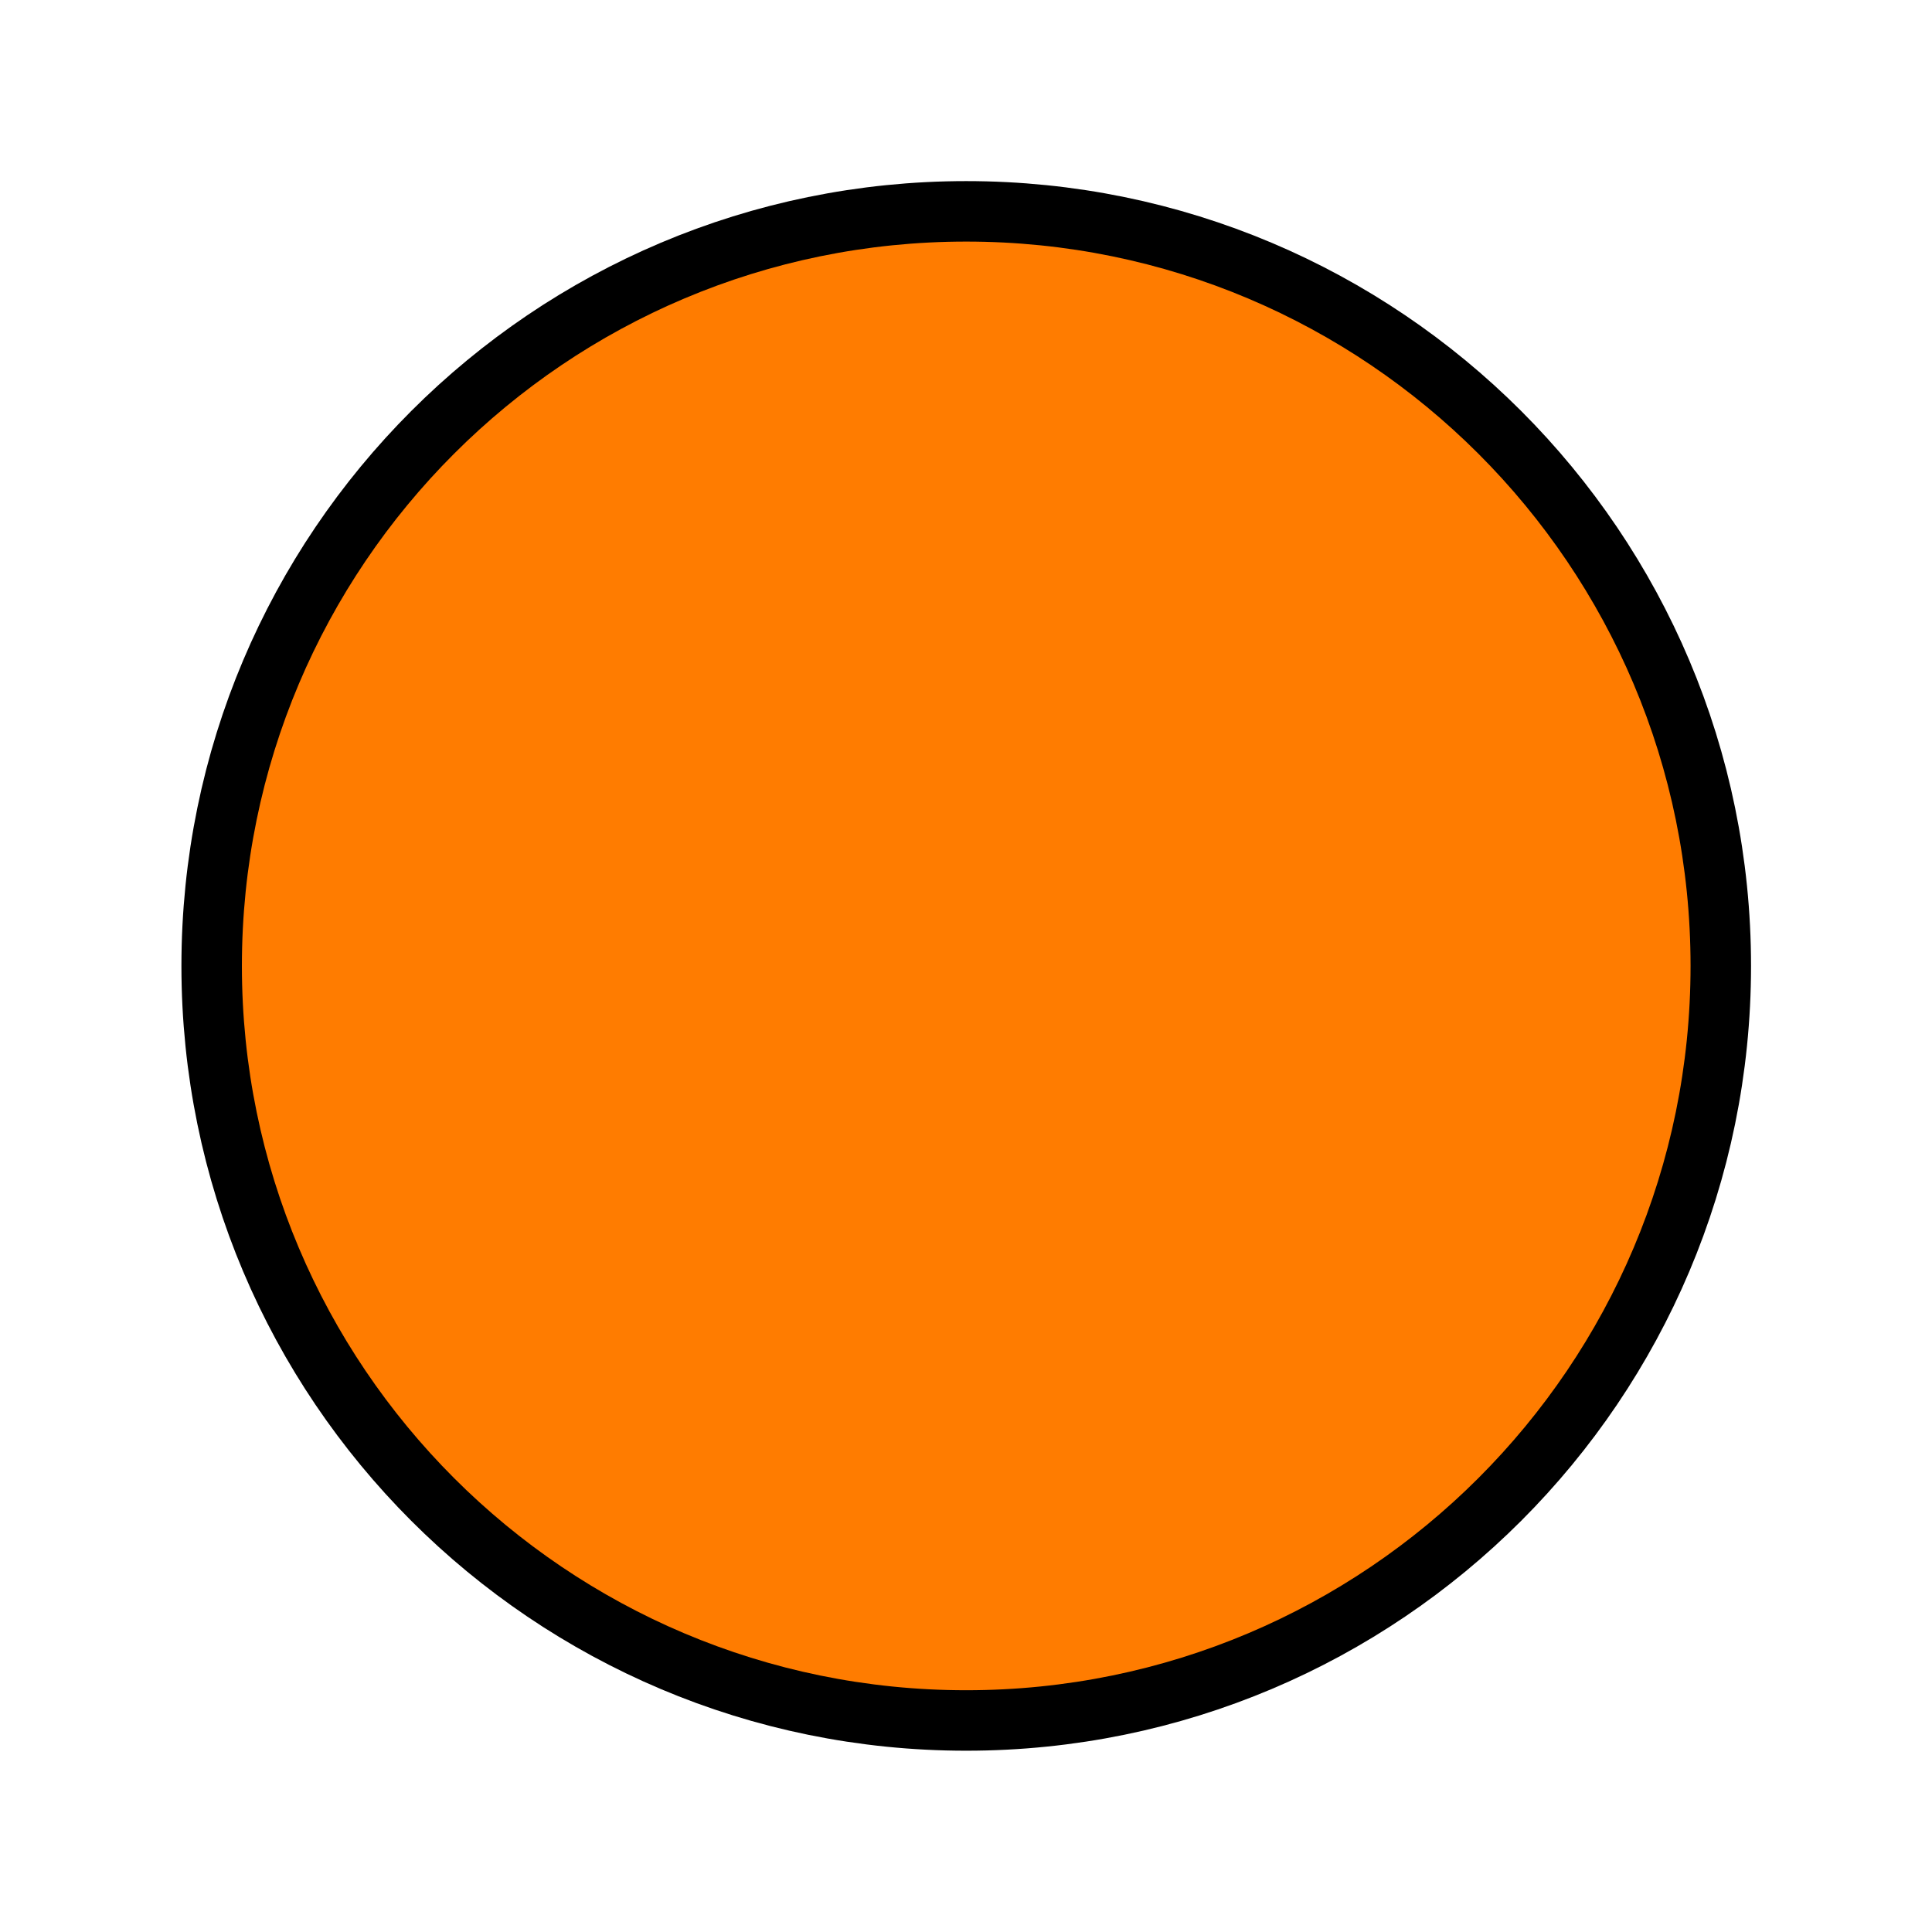
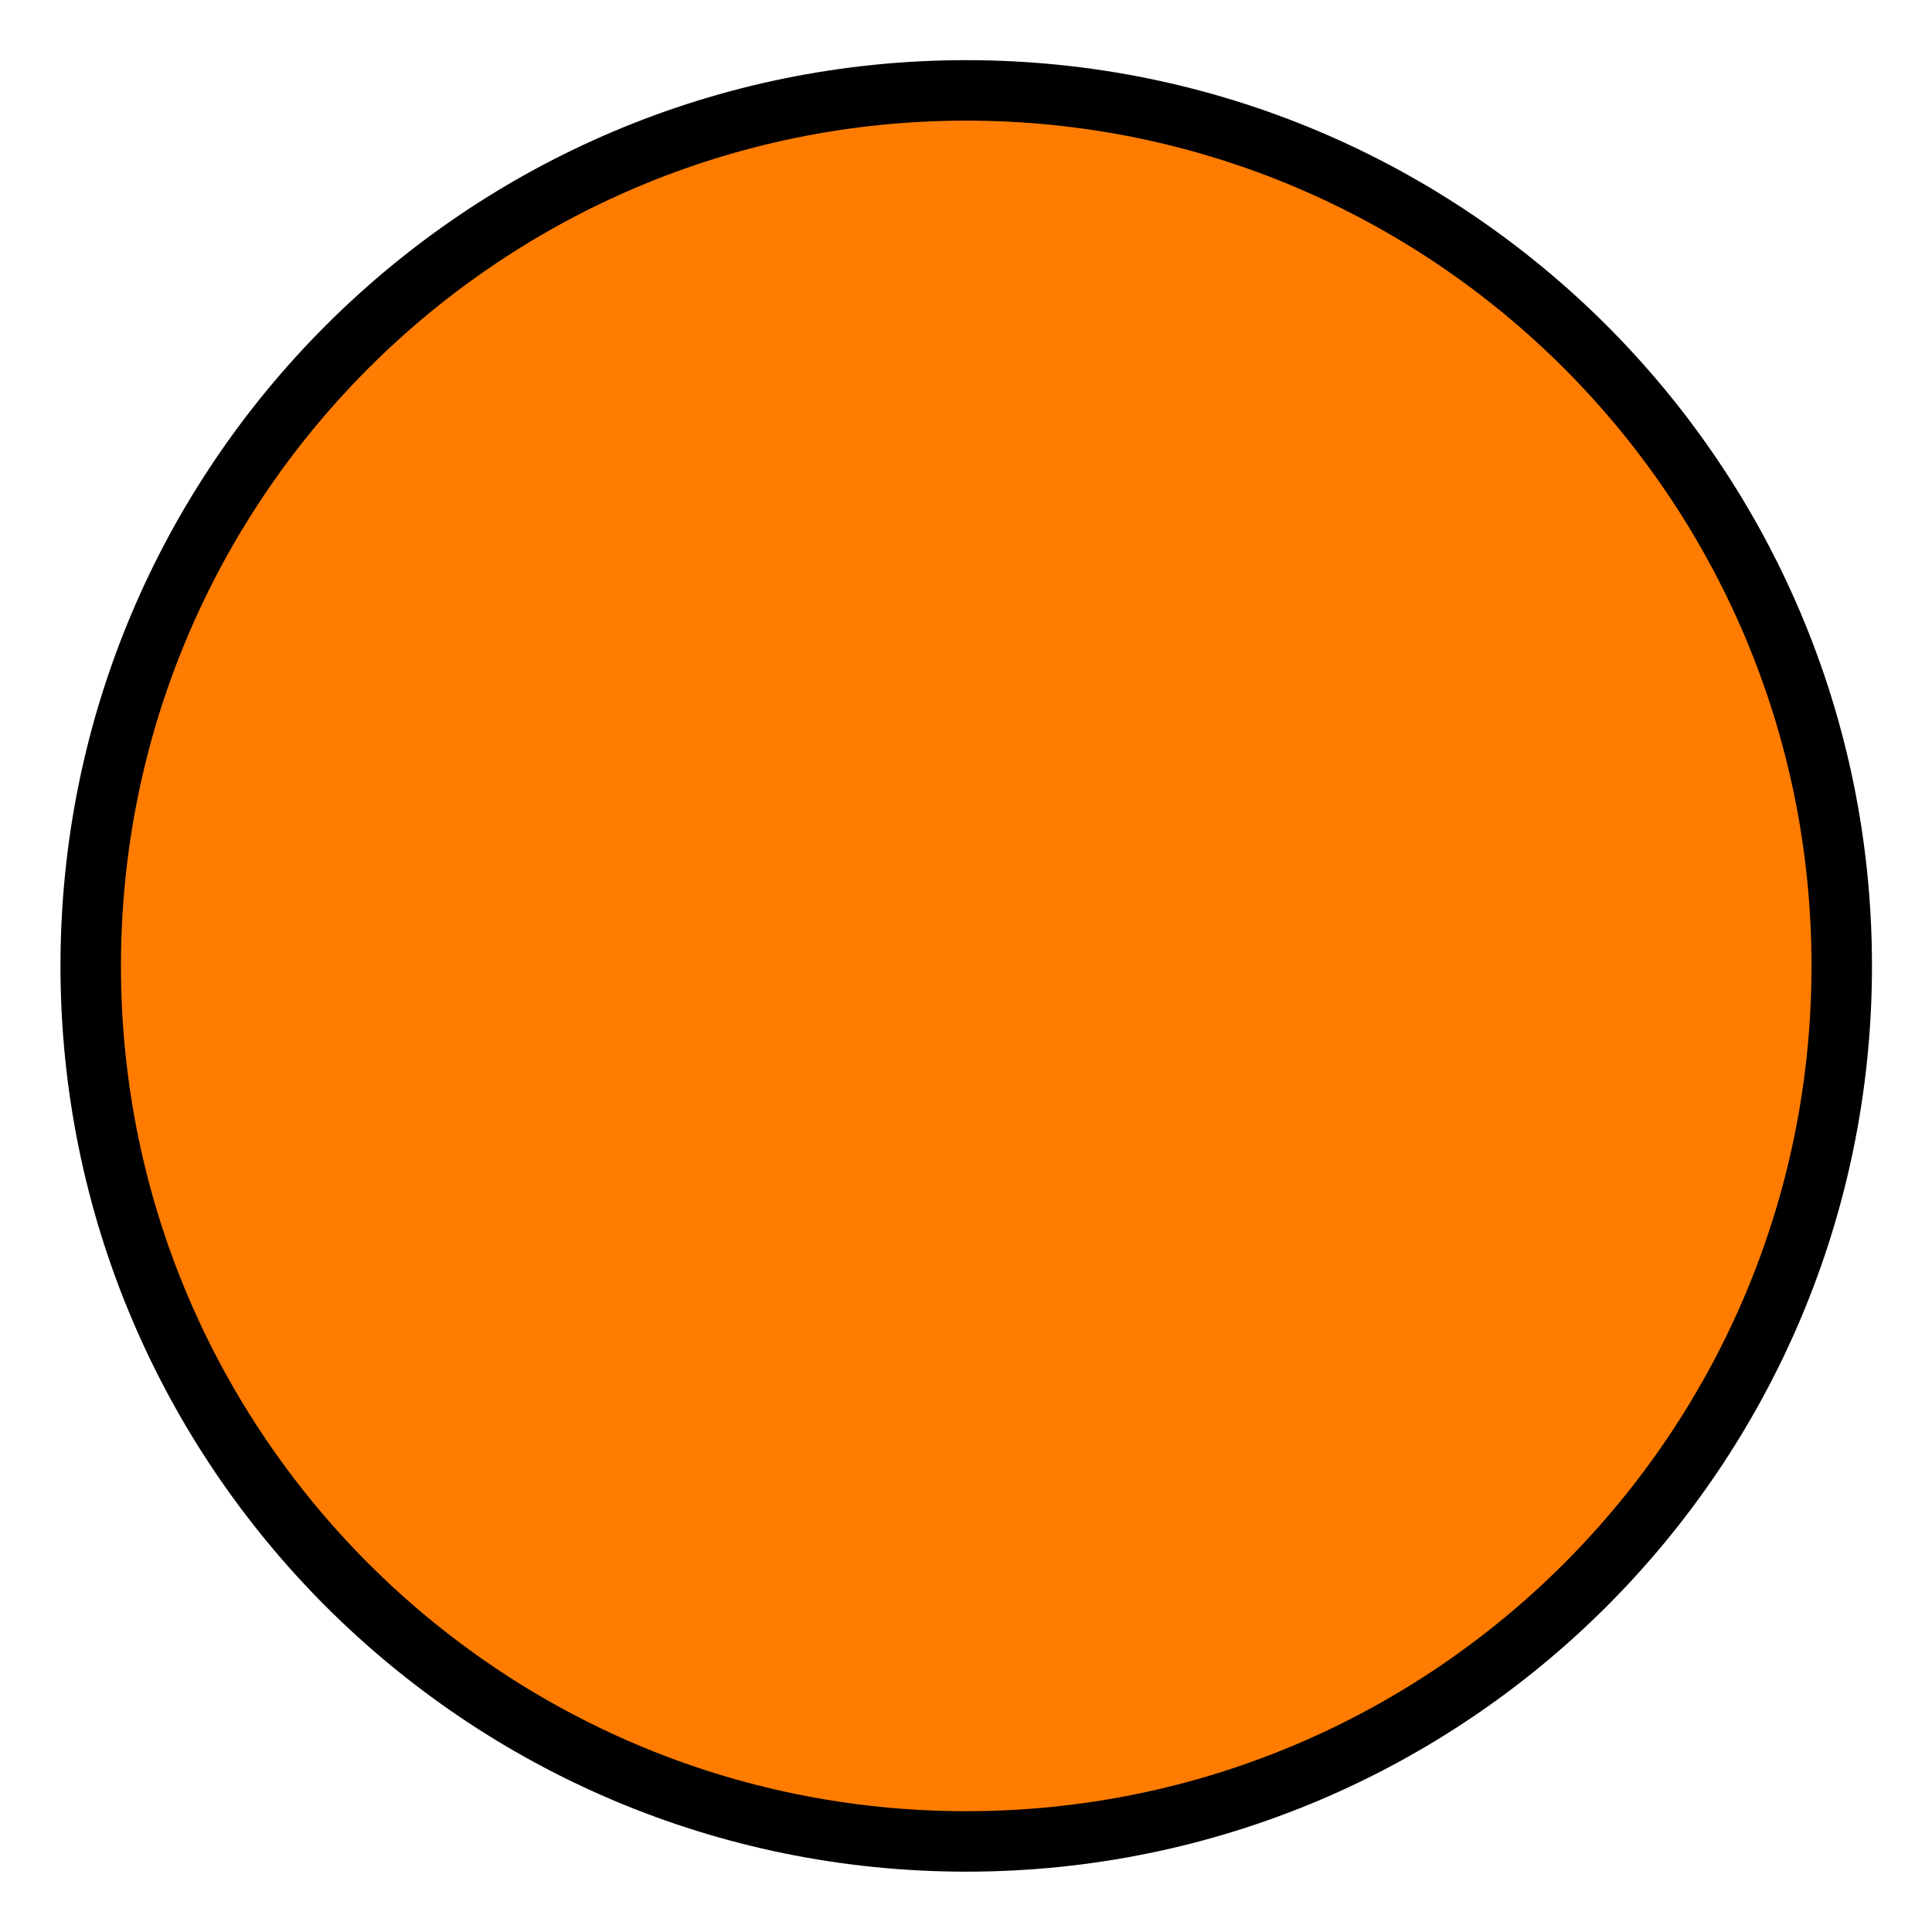
<svg xmlns="http://www.w3.org/2000/svg" width="16" height="16" viewBox="0 0 4.233 4.233" version="1.1" id="svg8">
  <defs id="defs2" />
  <g id="layer1" transform="translate(0,-292.7667)">
-     <ellipse style="opacity:1;vector-effect:none;fill:#ff7c00;fill-opacity:1;stroke:#000000;stroke-width:0.265;stroke-linecap:round;stroke-linejoin:miter;stroke-miterlimit:4;stroke-dasharray:none;stroke-dashoffset:0;stroke-opacity:1;paint-order:markers stroke fill" id="path819" cx="2.117" cy="294.883" rx="1.587" ry="1.587" />
+     <ellipse style="opacity:1;vector-effect:none;fill:#ff7c00;fill-opacity:1;stroke:#000000;stroke-width:0.265;stroke-linecap:round;stroke-linejoin:miter;stroke-miterlimit:4;stroke-dasharray:none;stroke-dashoffset:0;stroke-opacity:1;paint-order:markers stroke fill" id="path819" cx="2.117" cy="294.883" rx="1.852" ry="1.852" />
  </g>
</svg>
